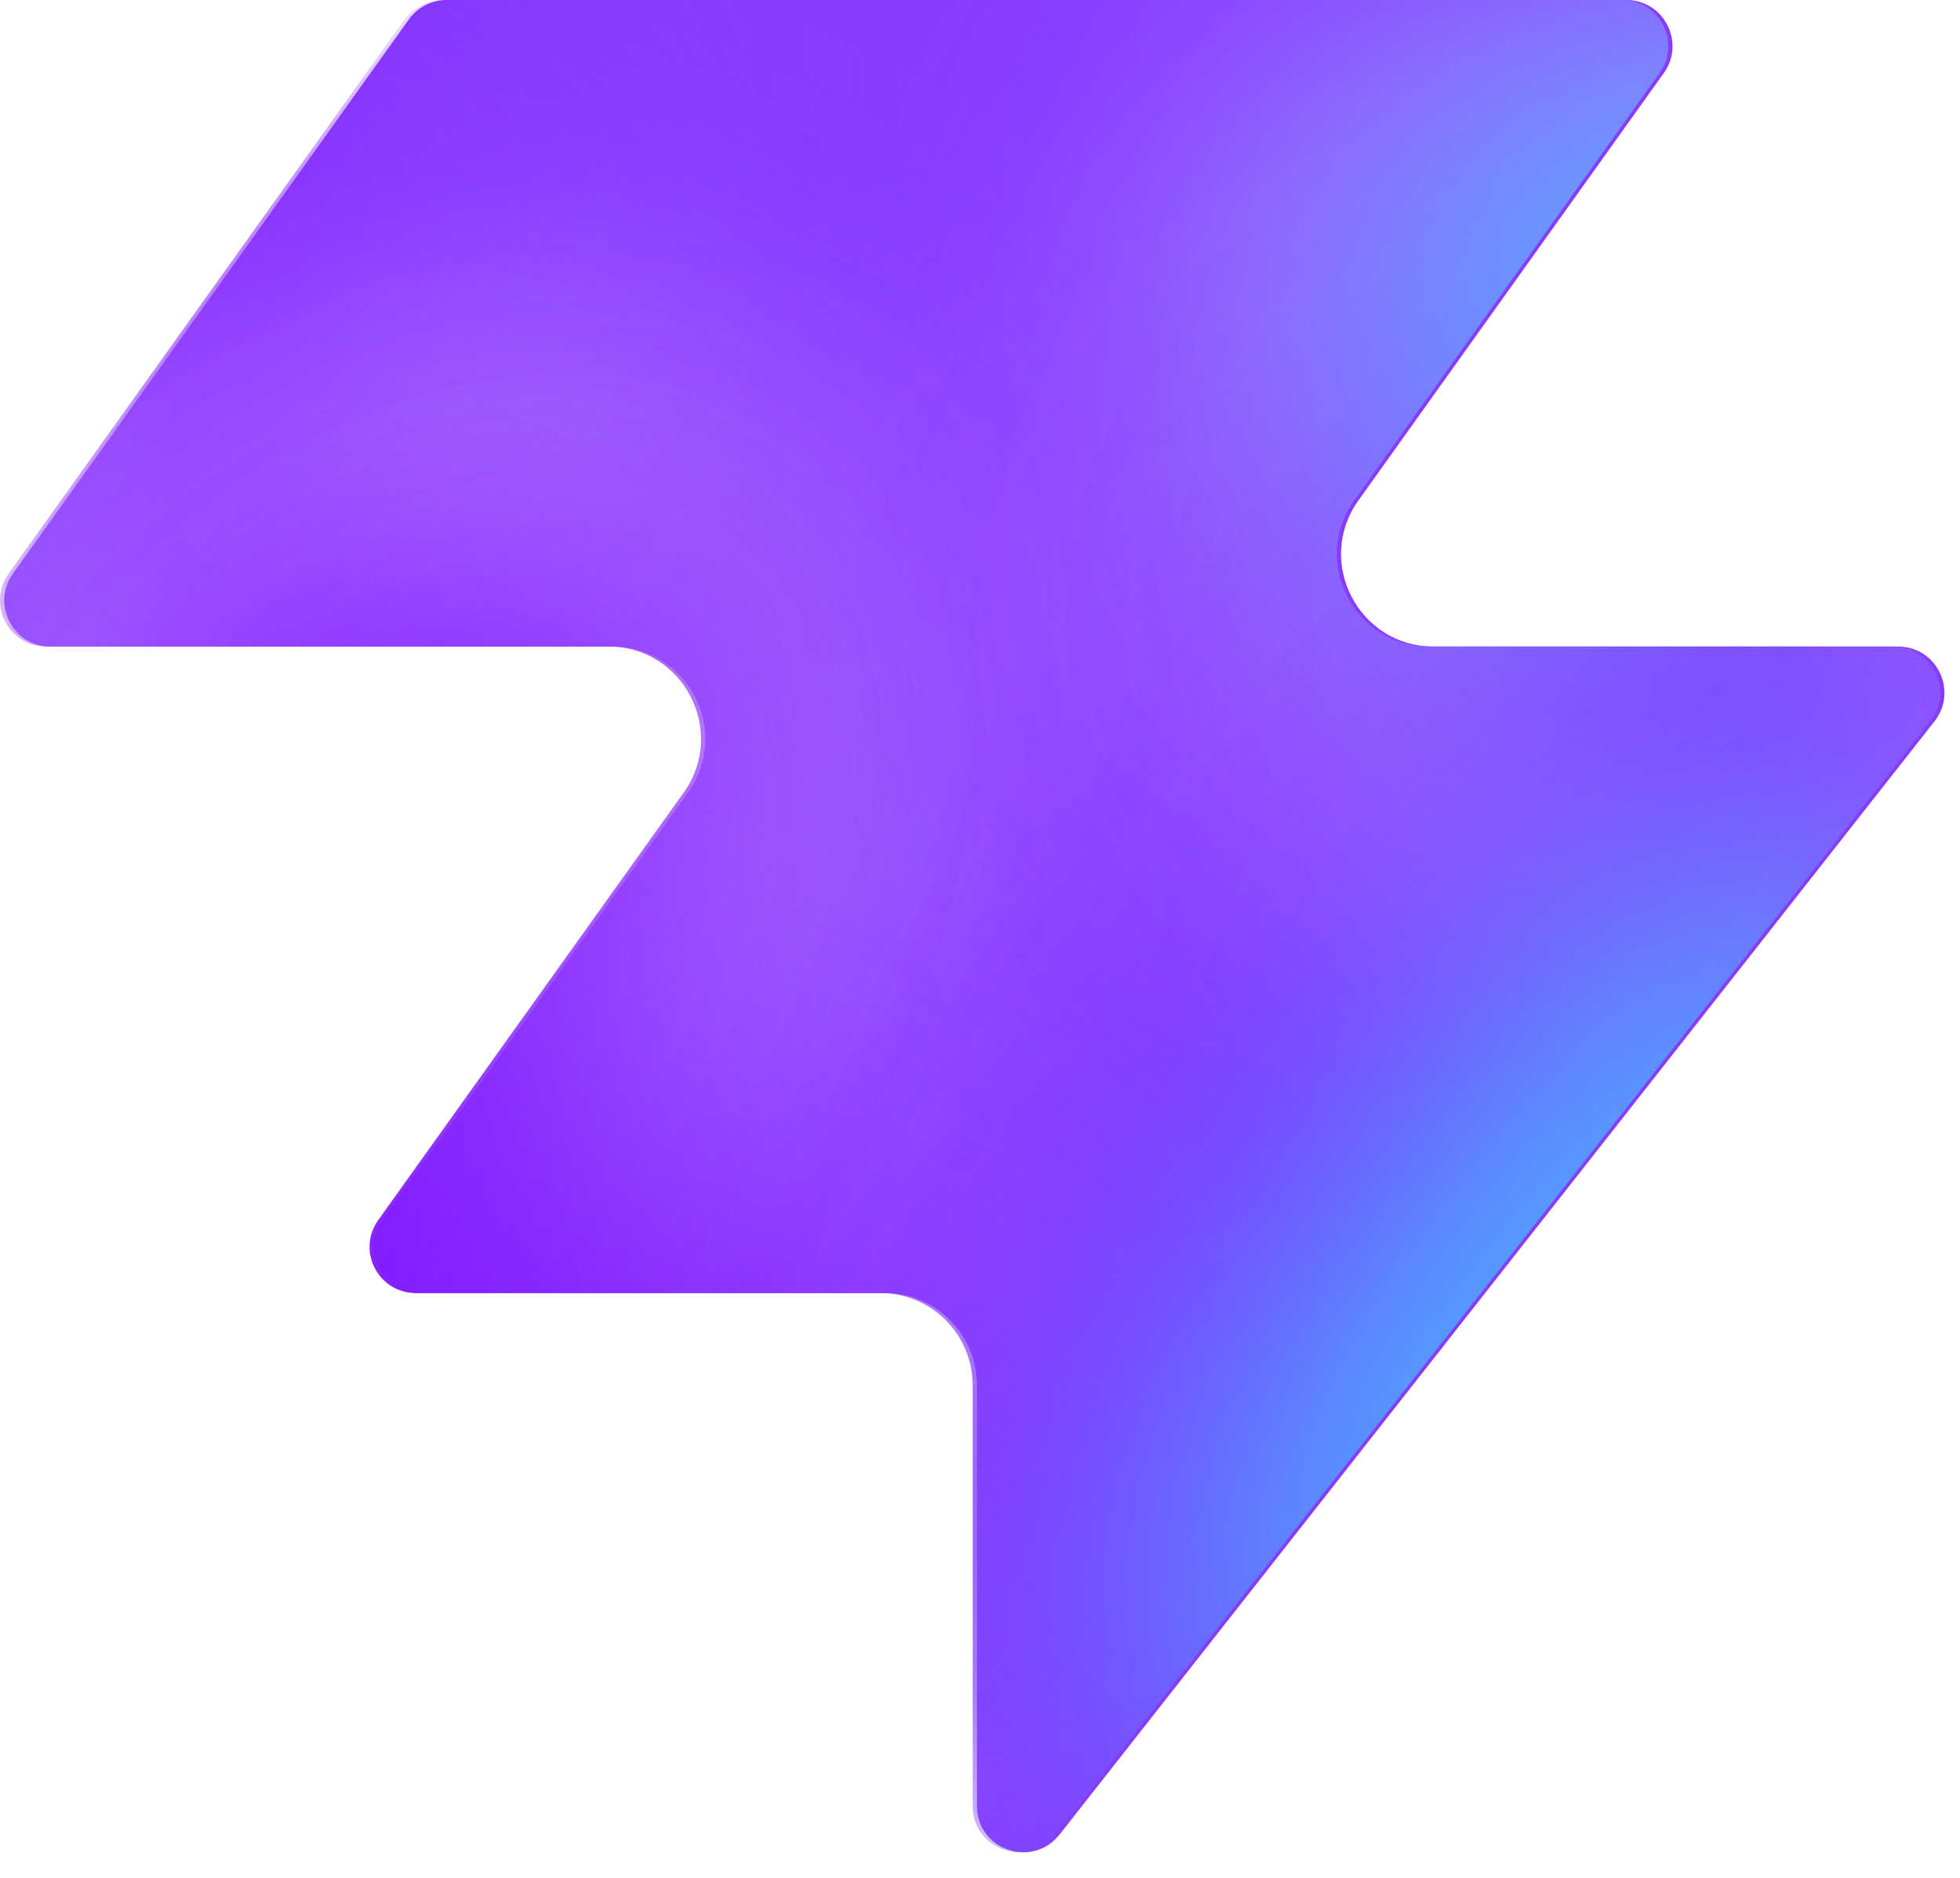
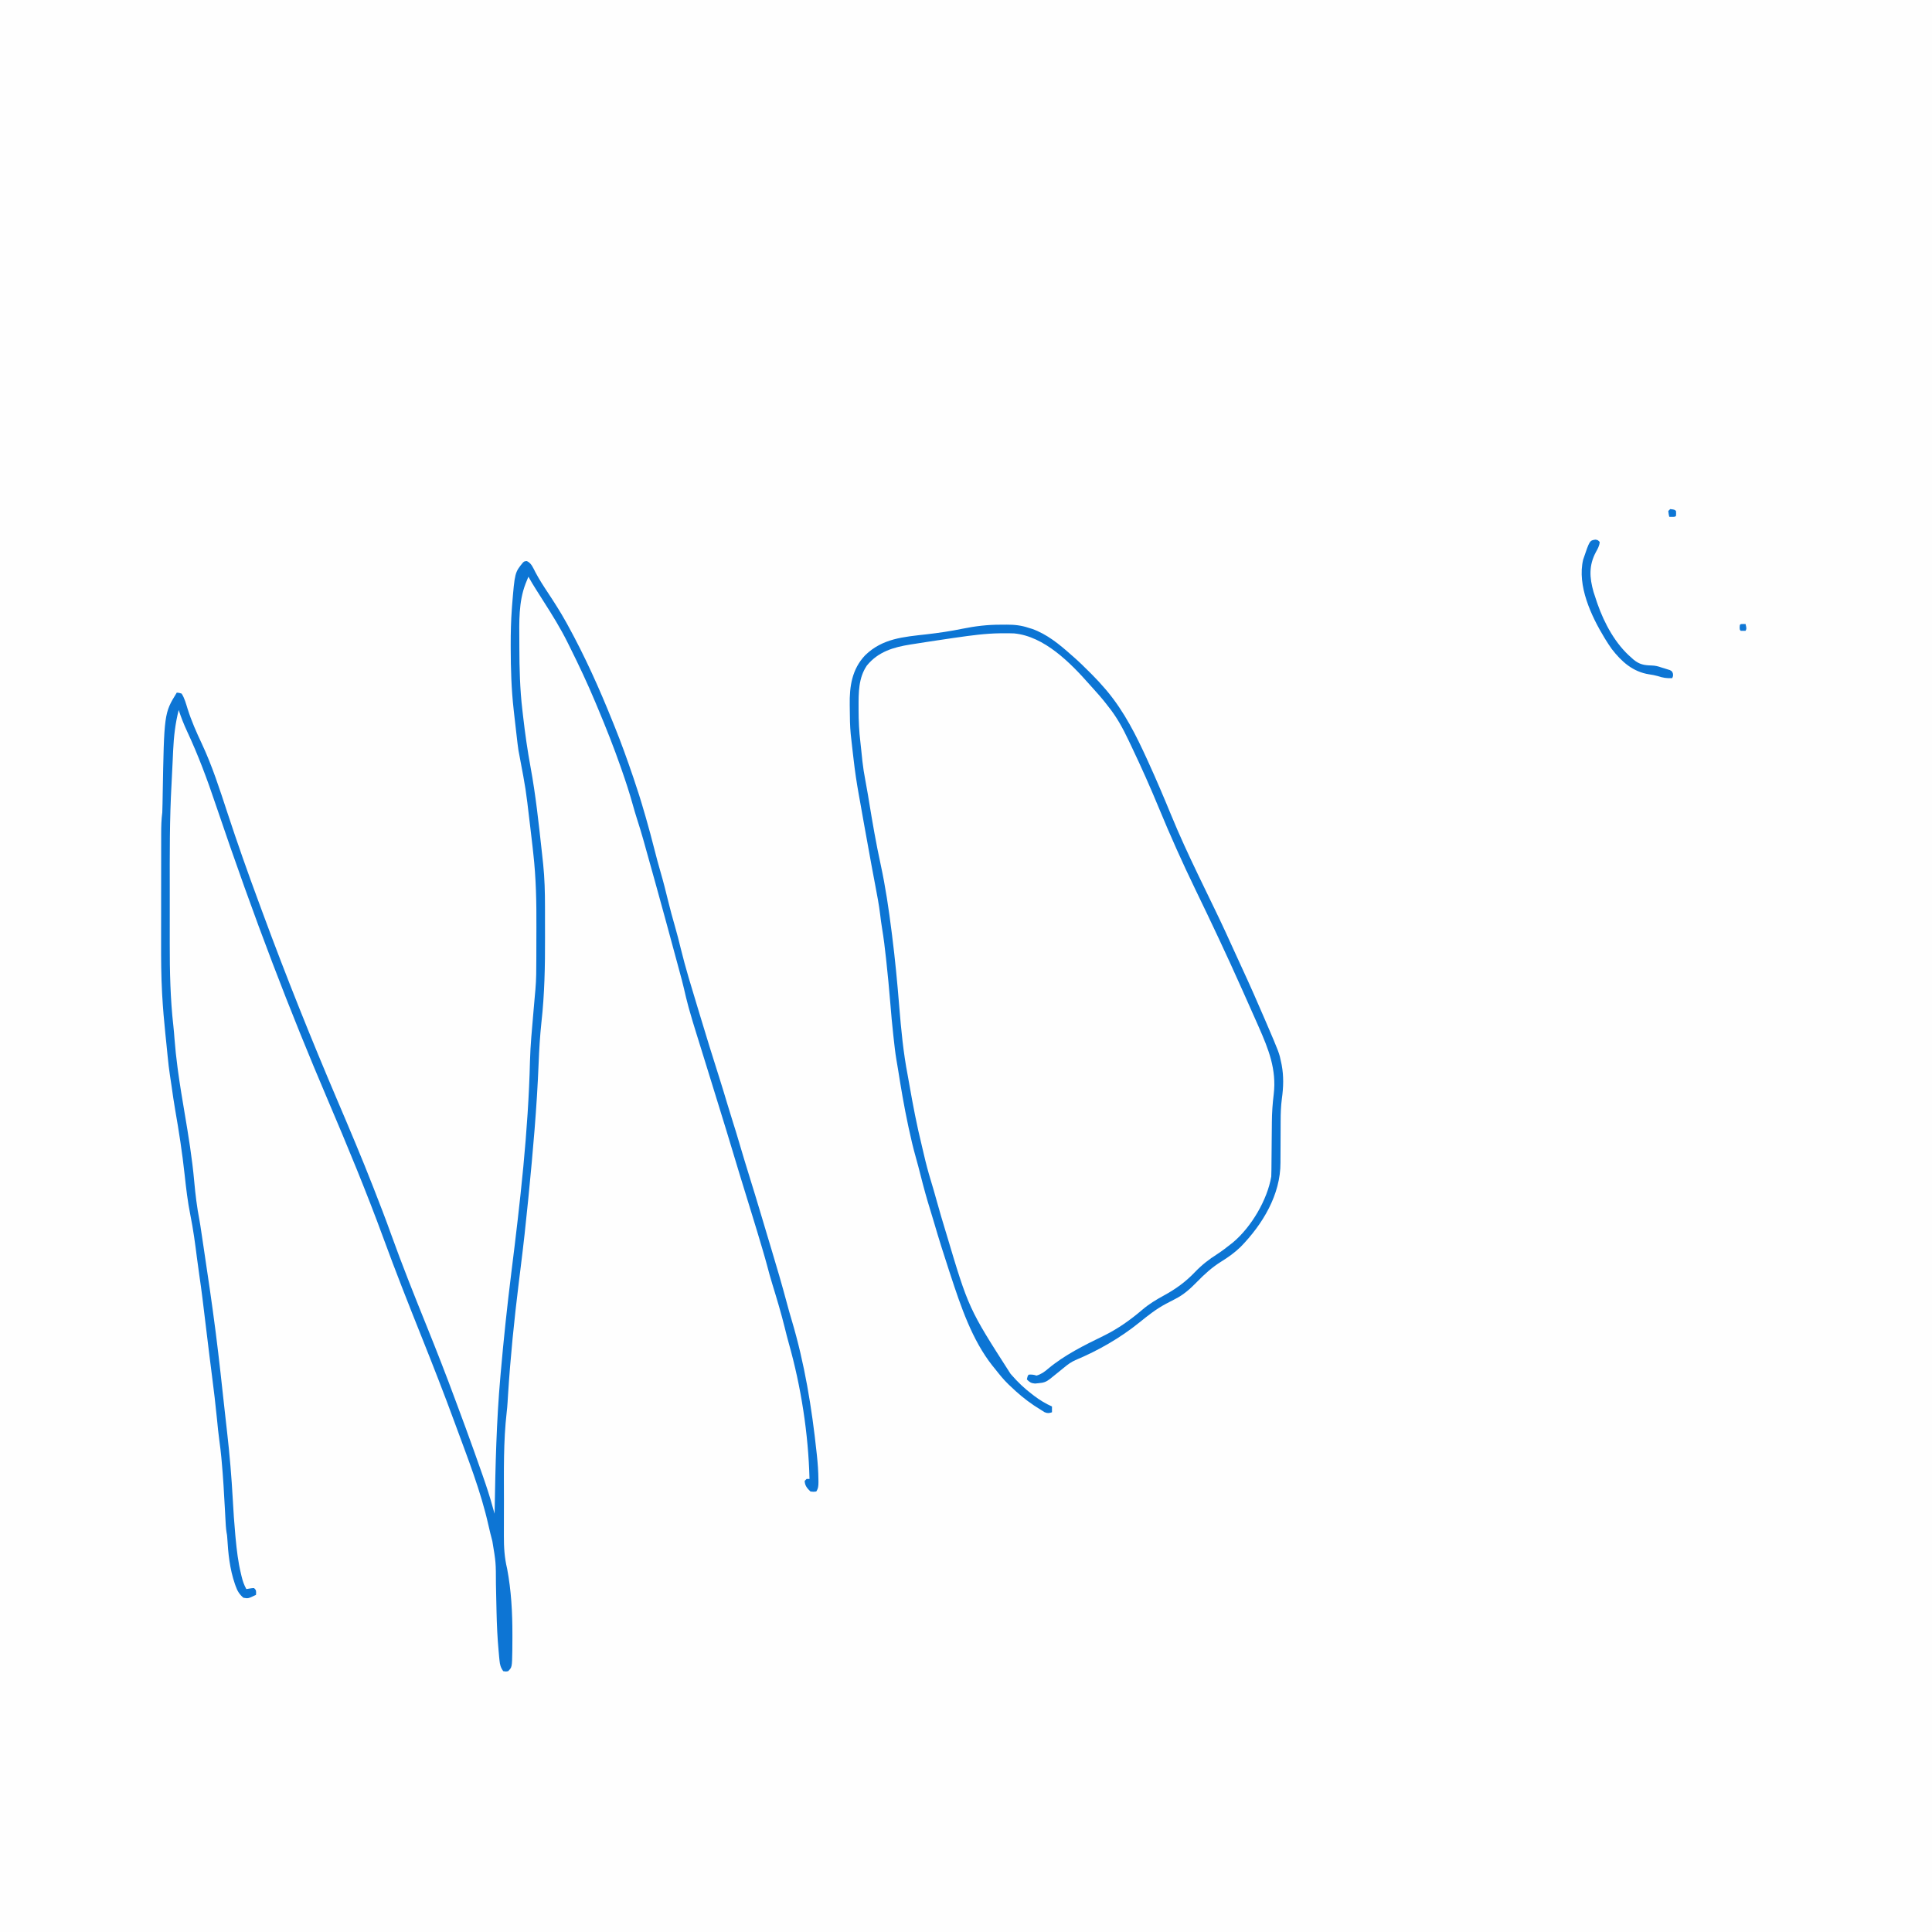
- <svg xmlns="http://www.w3.org/2000/svg" width="48" height="46" fill="none" viewBox="0 0 48 46">
-   <path fill="#863bff" d="M25.946 44.938c-.664.845-2.021.375-2.021-.698V33.937a2.26 2.26 0 0 0-2.262-2.262H10.287c-.92 0-1.456-1.04-.92-1.788l7.48-10.471c1.07-1.497 0-3.578-1.842-3.578H1.237c-.92 0-1.456-1.04-.92-1.788L10.013.474c.214-.297.556-.474.92-.474h28.894c.92 0 1.456 1.04.92 1.788l-7.48 10.471c-1.07 1.498 0 3.579 1.842 3.579h11.377c.943 0 1.473 1.088.89 1.83L25.947 44.94z" style="fill:#863bff;fill:color(display-p3 .525 .23 1);fill-opacity:1" />
-   <mask id="a" width="48" height="46" x="0" y="0" maskUnits="userSpaceOnUse" style="mask-type:alpha">
-     <path fill="#000" d="M25.842 44.938c-.664.844-2.021.375-2.021-.698V33.937a2.26 2.26 0 0 0-2.262-2.262H10.183c-.92 0-1.456-1.04-.92-1.788l7.48-10.471c1.07-1.498 0-3.579-1.842-3.579H1.133c-.92 0-1.456-1.04-.92-1.787L9.91.473c.214-.297.556-.474.92-.474h28.894c.92 0 1.456 1.04.92 1.788l-7.48 10.471c-1.07 1.498 0 3.578 1.842 3.578h11.377c.943 0 1.473 1.088.89 1.832L25.843 44.94z" style="fill:#000;fill-opacity:1" />
-   </mask>
-   <g mask="url(#a)">
-     <g filter="url(#b)">
-       <ellipse cx="5.508" cy="14.704" fill="#ede6ff" rx="5.508" ry="14.704" style="fill:#ede6ff;fill:color(display-p3 .927 .903 1);fill-opacity:1" transform="matrix(.00324 1 1 -.00324 -4.47 31.516)" />
-     </g>
-     <g filter="url(#c)">
-       <ellipse cx="10.399" cy="29.851" fill="#ede6ff" rx="10.399" ry="29.851" style="fill:#ede6ff;fill:color(display-p3 .927 .903 1);fill-opacity:1" transform="matrix(.00324 1 1 -.00324 -39.328 7.883)" />
-     </g>
-     <g filter="url(#d)">
-       <ellipse cx="5.508" cy="30.487" fill="#7e14ff" rx="5.508" ry="30.487" style="fill:#7e14ff;fill:color(display-p3 .492 .077 1);fill-opacity:1" transform="rotate(89.814 -25.913 -14.639)scale(1 -1)" />
-     </g>
-     <g filter="url(#e)">
-       <ellipse cx="5.508" cy="30.599" fill="#7e14ff" rx="5.508" ry="30.599" style="fill:#7e14ff;fill:color(display-p3 .492 .077 1);fill-opacity:1" transform="rotate(89.814 -32.644 -3.334)scale(1 -1)" />
-     </g>
-     <g filter="url(#f)">
-       <ellipse cx="5.508" cy="30.599" fill="#7e14ff" rx="5.508" ry="30.599" style="fill:#7e14ff;fill:color(display-p3 .492 .077 1);fill-opacity:1" transform="matrix(.00324 1 1 -.00324 -34.34 30.47)" />
-     </g>
-     <g filter="url(#g)">
-       <ellipse cx="14.072" cy="22.078" fill="#ede6ff" rx="14.072" ry="22.078" style="fill:#ede6ff;fill:color(display-p3 .927 .903 1);fill-opacity:1" transform="rotate(93.35 24.506 48.493)scale(-1 1)" />
-     </g>
-     <g filter="url(#h)">
-       <ellipse cx="3.47" cy="21.501" fill="#7e14ff" rx="3.47" ry="21.501" style="fill:#7e14ff;fill:color(display-p3 .492 .077 1);fill-opacity:1" transform="rotate(89.009 28.708 47.59)scale(-1 1)" />
-     </g>
-     <g filter="url(#i)">
-       <ellipse cx="3.47" cy="21.501" fill="#7e14ff" rx="3.47" ry="21.501" style="fill:#7e14ff;fill:color(display-p3 .492 .077 1);fill-opacity:1" transform="rotate(89.009 28.708 47.59)scale(-1 1)" />
-     </g>
-     <g filter="url(#j)">
-       <ellipse cx=".387" cy="8.972" fill="#7e14ff" rx="4.407" ry="29.108" style="fill:#7e14ff;fill:color(display-p3 .492 .077 1);fill-opacity:1" transform="rotate(39.51 .387 8.972)" />
-     </g>
-     <g filter="url(#k)">
-       <ellipse cx="47.523" cy="-6.092" fill="#7e14ff" rx="4.407" ry="29.108" style="fill:#7e14ff;fill:color(display-p3 .492 .077 1);fill-opacity:1" transform="rotate(37.892 47.523 -6.092)" />
-     </g>
-     <g filter="url(#l)">
-       <ellipse cx="41.412" cy="6.333" fill="#47bfff" rx="5.971" ry="9.665" style="fill:#47bfff;fill:color(display-p3 .28 .748 1);fill-opacity:1" transform="rotate(37.892 41.412 6.333)" />
-     </g>
-     <g filter="url(#m)">
-       <ellipse cx="-1.879" cy="38.332" fill="#7e14ff" rx="4.407" ry="29.108" style="fill:#7e14ff;fill:color(display-p3 .492 .077 1);fill-opacity:1" transform="rotate(37.892 -1.88 38.332)" />
-     </g>
-     <g filter="url(#n)">
-       <ellipse cx="-1.879" cy="38.332" fill="#7e14ff" rx="4.407" ry="29.108" style="fill:#7e14ff;fill:color(display-p3 .492 .077 1);fill-opacity:1" transform="rotate(37.892 -1.88 38.332)" />
-     </g>
-     <g filter="url(#o)">
-       <ellipse cx="35.651" cy="29.907" fill="#7e14ff" rx="4.407" ry="29.108" style="fill:#7e14ff;fill:color(display-p3 .492 .077 1);fill-opacity:1" transform="rotate(37.892 35.651 29.907)" />
-     </g>
-     <g filter="url(#p)">
-       <ellipse cx="38.418" cy="32.4" fill="#47bfff" rx="5.971" ry="15.297" style="fill:#47bfff;fill:color(display-p3 .28 .748 1);fill-opacity:1" transform="rotate(37.892 38.418 32.4)" />
-     </g>
-   </g>
-   <defs>
-     <filter id="b" width="60.045" height="41.654" x="-19.77" y="16.149" color-interpolation-filters="sRGB" filterUnits="userSpaceOnUse">
-       <feFlood flood-opacity="0" result="BackgroundImageFix" />
-       <feBlend in="SourceGraphic" in2="BackgroundImageFix" result="shape" />
-       <feGaussianBlur result="effect1_foregroundBlur_2002_17158" stdDeviation="7.659" />
-     </filter>
-     <filter id="c" width="90.34" height="51.437" x="-54.613" y="-7.533" color-interpolation-filters="sRGB" filterUnits="userSpaceOnUse">
-       <feFlood flood-opacity="0" result="BackgroundImageFix" />
-       <feBlend in="SourceGraphic" in2="BackgroundImageFix" result="shape" />
-       <feGaussianBlur result="effect1_foregroundBlur_2002_17158" stdDeviation="7.659" />
-     </filter>
-     <filter id="d" width="79.355" height="29.4" x="-49.64" y="2.03" color-interpolation-filters="sRGB" filterUnits="userSpaceOnUse">
-       <feFlood flood-opacity="0" result="BackgroundImageFix" />
-       <feBlend in="SourceGraphic" in2="BackgroundImageFix" result="shape" />
-       <feGaussianBlur result="effect1_foregroundBlur_2002_17158" stdDeviation="4.596" />
-     </filter>
-     <filter id="e" width="79.579" height="29.4" x="-45.045" y="20.029" color-interpolation-filters="sRGB" filterUnits="userSpaceOnUse">
-       <feFlood flood-opacity="0" result="BackgroundImageFix" />
-       <feBlend in="SourceGraphic" in2="BackgroundImageFix" result="shape" />
-       <feGaussianBlur result="effect1_foregroundBlur_2002_17158" stdDeviation="4.596" />
-     </filter>
-     <filter id="f" width="79.579" height="29.4" x="-43.513" y="21.178" color-interpolation-filters="sRGB" filterUnits="userSpaceOnUse">
-       <feFlood flood-opacity="0" result="BackgroundImageFix" />
-       <feBlend in="SourceGraphic" in2="BackgroundImageFix" result="shape" />
-       <feGaussianBlur result="effect1_foregroundBlur_2002_17158" stdDeviation="4.596" />
-     </filter>
-     <filter id="g" width="74.749" height="58.852" x="15.756" y="-17.901" color-interpolation-filters="sRGB" filterUnits="userSpaceOnUse">
-       <feFlood flood-opacity="0" result="BackgroundImageFix" />
-       <feBlend in="SourceGraphic" in2="BackgroundImageFix" result="shape" />
-       <feGaussianBlur result="effect1_foregroundBlur_2002_17158" stdDeviation="7.659" />
-     </filter>
-     <filter id="h" width="61.377" height="25.362" x="23.548" y="2.284" color-interpolation-filters="sRGB" filterUnits="userSpaceOnUse">
-       <feFlood flood-opacity="0" result="BackgroundImageFix" />
-       <feBlend in="SourceGraphic" in2="BackgroundImageFix" result="shape" />
-       <feGaussianBlur result="effect1_foregroundBlur_2002_17158" stdDeviation="4.596" />
-     </filter>
-     <filter id="i" width="61.377" height="25.362" x="23.548" y="2.284" color-interpolation-filters="sRGB" filterUnits="userSpaceOnUse">
-       <feFlood flood-opacity="0" result="BackgroundImageFix" />
-       <feBlend in="SourceGraphic" in2="BackgroundImageFix" result="shape" />
-       <feGaussianBlur result="effect1_foregroundBlur_2002_17158" stdDeviation="4.596" />
-     </filter>
-     <filter id="j" width="56.045" height="63.649" x="-27.636" y="-22.853" color-interpolation-filters="sRGB" filterUnits="userSpaceOnUse">
-       <feFlood flood-opacity="0" result="BackgroundImageFix" />
-       <feBlend in="SourceGraphic" in2="BackgroundImageFix" result="shape" />
-       <feGaussianBlur result="effect1_foregroundBlur_2002_17158" stdDeviation="4.596" />
-     </filter>
-     <filter id="k" width="54.814" height="64.646" x="20.116" y="-38.415" color-interpolation-filters="sRGB" filterUnits="userSpaceOnUse">
-       <feFlood flood-opacity="0" result="BackgroundImageFix" />
-       <feBlend in="SourceGraphic" in2="BackgroundImageFix" result="shape" />
-       <feGaussianBlur result="effect1_foregroundBlur_2002_17158" stdDeviation="4.596" />
-     </filter>
-     <filter id="l" width="33.541" height="35.313" x="24.641" y="-11.323" color-interpolation-filters="sRGB" filterUnits="userSpaceOnUse">
-       <feFlood flood-opacity="0" result="BackgroundImageFix" />
-       <feBlend in="SourceGraphic" in2="BackgroundImageFix" result="shape" />
-       <feGaussianBlur result="effect1_foregroundBlur_2002_17158" stdDeviation="4.596" />
-     </filter>
-     <filter id="m" width="54.814" height="64.646" x="-29.286" y="6.009" color-interpolation-filters="sRGB" filterUnits="userSpaceOnUse">
-       <feFlood flood-opacity="0" result="BackgroundImageFix" />
-       <feBlend in="SourceGraphic" in2="BackgroundImageFix" result="shape" />
-       <feGaussianBlur result="effect1_foregroundBlur_2002_17158" stdDeviation="4.596" />
-     </filter>
-     <filter id="n" width="54.814" height="64.646" x="-29.286" y="6.009" color-interpolation-filters="sRGB" filterUnits="userSpaceOnUse">
-       <feFlood flood-opacity="0" result="BackgroundImageFix" />
-       <feBlend in="SourceGraphic" in2="BackgroundImageFix" result="shape" />
-       <feGaussianBlur result="effect1_foregroundBlur_2002_17158" stdDeviation="4.596" />
-     </filter>
-     <filter id="o" width="54.814" height="64.646" x="8.244" y="-2.416" color-interpolation-filters="sRGB" filterUnits="userSpaceOnUse">
-       <feFlood flood-opacity="0" result="BackgroundImageFix" />
-       <feBlend in="SourceGraphic" in2="BackgroundImageFix" result="shape" />
-       <feGaussianBlur result="effect1_foregroundBlur_2002_17158" stdDeviation="4.596" />
-     </filter>
-     <filter id="p" width="39.409" height="43.623" x="18.713" y="10.588" color-interpolation-filters="sRGB" filterUnits="userSpaceOnUse">
-       <feFlood flood-opacity="0" result="BackgroundImageFix" />
-       <feBlend in="SourceGraphic" in2="BackgroundImageFix" result="shape" />
-       <feGaussianBlur result="effect1_foregroundBlur_2002_17158" stdDeviation="4.596" />
-     </filter>
-   </defs>
+ <svg xmlns="http://www.w3.org/2000/svg" version="1.1" width="2000" height="2000">
+   <path d="M0 0 C660 0 1320 0 2000 0 C2000 660 2000 1320 2000 2000 C1340 2000 680 2000 0 2000 C0 1340 0 680 0 0 Z " fill="#FEFEFE" transform="translate(0,0)" />
+   <path d="M0 0 C4.795 2.169 6.526 7.102 8.898 11.602 C12.806 18.968 17.251 25.879 21.875 32.812 C28.446 42.763 34.842 52.754 40.625 63.188 C41.163 64.158 41.7 65.128 42.254 66.127 C60.022 98.378 74.876 131.47 88.596 165.628 C89.526 167.941 90.46 170.253 91.395 172.563 C97.986 188.882 103.873 205.412 109.562 222.062 C109.88 222.992 110.198 223.921 110.526 224.878 C114.515 236.571 118.23 248.308 121.625 260.188 C122.13 261.909 122.637 263.631 123.145 265.352 C126.367 276.42 129.295 287.555 132.145 298.725 C134.187 306.728 136.295 314.7 138.625 322.625 C141.41 332.112 143.779 341.694 146.143 351.292 C148.407 360.469 150.81 369.584 153.474 378.654 C155.645 386.099 157.532 393.606 159.358 401.143 C164.279 421.309 170.454 441.135 176.451 460.999 C177.193 463.455 177.933 465.911 178.674 468.366 C185.464 490.886 192.352 513.369 199.536 535.766 C202.29 544.418 204.912 553.11 207.5 561.812 C209.502 568.52 211.563 575.205 213.688 581.875 C215.545 587.711 217.349 593.557 219.062 599.438 C223.088 613.246 227.329 626.99 231.566 640.734 C231.827 641.58 232.088 642.426 232.356 643.298 C233.661 647.53 234.966 651.762 236.274 655.993 C239.094 665.131 241.852 674.284 244.535 683.463 C245.857 687.981 247.205 692.492 248.562 697 C248.936 698.243 248.936 698.243 249.317 699.511 C250.573 703.694 251.833 707.877 253.094 712.059 C258.69 730.633 264.152 749.23 269.143 767.978 C270.698 773.806 272.313 779.603 274.062 785.375 C287.522 830.426 295.04 876.495 300 923.188 C300.086 923.972 300.171 924.757 300.26 925.565 C301.176 934.065 301.781 942.511 301.852 951.062 C301.862 951.818 301.873 952.574 301.884 953.352 C301.873 957.116 301.733 959.997 299.625 963.188 C296.938 963.562 296.938 963.562 293.625 963.188 C290.2 959.915 287.76 957.054 287.625 952.188 C288.285 951.528 288.945 950.867 289.625 950.188 C290.615 950.188 291.605 950.188 292.625 950.188 C291.448 903.359 283.848 854.484 271.094 809.453 C269.657 804.37 268.377 799.256 267.125 794.125 C263.328 778.706 258.75 763.526 254.09 748.35 C252.172 742.075 250.412 735.787 248.765 729.435 C247.417 724.344 245.941 719.292 244.465 714.238 C244.159 713.19 243.853 712.142 243.537 711.062 C240.182 699.616 236.693 688.213 233.188 676.812 C232.522 674.643 231.856 672.473 231.191 670.303 C227.585 658.549 223.965 646.799 220.34 635.051 C217.55 625.987 214.827 616.902 212.12 607.812 C208.369 595.246 204.492 582.718 200.625 570.188 C200.288 569.096 199.951 568.005 199.604 566.88 C197.57 560.292 195.535 553.704 193.498 547.117 C192.404 543.579 191.311 540.041 190.218 536.503 C186.757 525.305 183.292 514.109 179.809 502.918 C178.937 500.115 178.066 497.313 177.195 494.51 C176.66 492.79 176.124 491.071 175.587 489.352 C172.91 480.786 170.304 472.208 167.895 463.562 C167.695 462.849 167.496 462.135 167.291 461.399 C165.544 455.051 164.058 448.649 162.578 442.234 C161.273 436.627 159.771 431.075 158.258 425.521 C157.51 422.762 156.768 420.002 156.027 417.242 C152.503 404.117 148.947 391 145.363 377.891 C144.605 375.115 143.849 372.339 143.094 369.562 C140.168 358.814 137.216 348.073 134.225 337.342 C133.632 335.212 133.04 333.081 132.449 330.949 C129.119 318.937 125.765 306.932 122.395 294.931 C121.761 292.671 121.13 290.41 120.5 288.148 C118.489 280.992 116.284 273.91 114.015 266.832 C112.445 261.895 110.973 256.943 109.59 251.951 C106.263 239.979 102.411 228.228 98.312 216.5 C97.972 215.521 97.631 214.542 97.28 213.533 C90.073 192.893 82.05 172.623 73.583 152.47 C72.677 150.31 71.774 148.149 70.872 145.988 C62.782 126.637 53.859 107.724 44.507 88.957 C43.698 87.333 42.892 85.708 42.086 84.082 C34.84 69.533 26.376 55.872 17.625 42.188 C15.913 39.491 14.204 36.792 12.498 34.092 C11.495 32.506 10.489 30.921 9.481 29.337 C6.738 25.017 4.129 20.651 1.625 16.188 C0.998 17.728 0.373 19.27 -0.25 20.812 C-0.598 21.671 -0.946 22.53 -1.305 23.414 C-8.618 42.364 -7.877 63.002 -7.762 83.013 C-7.75 85.216 -7.743 87.419 -7.737 89.622 C-7.67 111.18 -7.174 132.588 -4.631 154.015 C-4.359 156.319 -4.099 158.624 -3.839 160.93 C-1.824 178.665 0.704 196.25 3.941 213.802 C9.18 242.353 12.281 271.284 15.438 300.125 C15.595 301.562 15.595 301.562 15.756 303.027 C16.057 305.777 16.352 308.527 16.645 311.277 C16.73 312.06 16.815 312.843 16.903 313.649 C18.436 328.305 18.787 342.842 18.793 357.562 C18.796 359.619 18.8 361.676 18.803 363.732 C18.809 368.032 18.811 372.332 18.81 376.632 C18.81 380.974 18.817 385.315 18.831 389.657 C18.922 419.071 18.391 448.103 15.125 477.359 C13.621 491.377 12.786 505.47 12.23 519.555 C10.413 565.479 6.321 611.203 1.822 656.93 C1.651 658.666 1.48 660.403 1.31 662.14 C-0.951 685.196 -3.494 708.2 -6.375 731.188 C-6.886 735.298 -7.394 739.409 -7.902 743.52 C-8.019 744.463 -8.136 745.407 -8.256 746.379 C-13.052 785.293 -17.011 824.264 -19.475 863.398 C-19.53 864.264 -19.585 865.13 -19.641 866.023 C-19.741 867.61 -19.838 869.198 -19.932 870.787 C-20.146 874.252 -20.432 877.667 -20.846 881.117 C-24.309 911.349 -23.725 942.235 -23.691 972.608 C-23.685 978.264 -23.702 983.918 -23.725 989.574 C-23.74 994.013 -23.741 998.451 -23.738 1002.89 C-23.738 1004.977 -23.743 1007.063 -23.753 1009.15 C-23.804 1020.953 -23.143 1031.699 -20.375 1043.188 C-16.109 1065.806 -14.897 1088.525 -14.938 1111.5 C-14.938 1113.227 -14.938 1113.227 -14.938 1114.988 C-14.944 1118.301 -14.969 1121.613 -15.004 1124.926 C-15.012 1126.389 -15.012 1126.389 -15.021 1127.882 C-15.312 1145.125 -15.312 1145.125 -19.375 1149.188 C-21.812 1149.625 -21.812 1149.625 -24.375 1149.188 C-27.082 1145.563 -27.853 1142.542 -28.289 1138.086 C-28.41 1136.889 -28.53 1135.692 -28.655 1134.458 C-28.769 1133.173 -28.883 1131.887 -29 1130.562 C-29.062 1129.894 -29.125 1129.225 -29.189 1128.535 C-30.47 1114.767 -31.07 1101.01 -31.375 1087.188 C-31.393 1086.364 -31.412 1085.541 -31.431 1084.693 C-31.493 1081.911 -31.555 1079.13 -31.617 1076.348 C-31.639 1075.386 -31.66 1074.425 -31.682 1073.435 C-31.789 1068.638 -31.891 1063.84 -31.983 1059.042 C-32.018 1036.62 -32.018 1036.62 -35.688 1014.625 C-36.145 1012.839 -36.602 1011.052 -37.059 1009.266 C-37.284 1008.405 -37.509 1007.545 -37.742 1006.658 C-38.487 1003.749 -39.147 1000.827 -39.797 997.895 C-47.681 962.745 -61.123 928.871 -73.5 895.125 C-73.849 894.172 -74.198 893.219 -74.558 892.238 C-85.598 862.147 -97.258 832.315 -109.164 802.558 C-122.629 768.909 -135.922 735.226 -148.375 701.188 C-166.142 652.69 -185.911 605.055 -206.164 557.55 C-245.208 465.961 -281.114 373.058 -322.251 251.609 C-330.859 225.937 -340.178 200.942 -351.648 176.381 C-355.023 169.114 -357.942 161.823 -360.375 154.188 C-363.938 168.058 -365.488 181.954 -366.143 196.228 C-366.181 197.053 -366.219 197.878 -366.258 198.728 C-366.373 201.264 -366.487 203.801 -366.6 206.338 C-366.957 214.319 -367.314 222.299 -367.771 230.275 C-369.872 267.218 -369.682 304.18 -369.632 341.168 C-369.623 348.308 -369.63 355.449 -369.639 362.589 C-369.649 369.628 -369.65 376.667 -369.645 383.707 C-369.641 387.848 -369.641 391.989 -369.648 396.13 C-369.688 424.635 -369.089 453.246 -365.867 481.594 C-365.388 485.863 -365.058 490.138 -364.739 494.422 C-363.983 504.347 -362.942 514.205 -361.617 524.07 C-361.444 525.366 -361.27 526.662 -361.091 527.996 C-359.154 542.275 -356.774 556.48 -354.375 570.688 C-350.367 594.421 -346.445 618.198 -344.312 642.188 C-343.123 655.56 -341.49 668.927 -338.928 682.112 C-338.223 686.031 -337.638 689.963 -337.055 693.902 C-336.786 695.705 -336.518 697.508 -336.249 699.311 C-336.107 700.266 -335.965 701.222 -335.819 702.206 C-335.368 705.232 -334.916 708.258 -334.462 711.283 C-330.225 739.557 -326.018 767.83 -322.375 796.188 C-322.137 798.038 -322.137 798.038 -321.894 799.926 C-318.476 826.743 -315.608 853.629 -312.663 880.5 C-311.879 887.649 -311.082 894.795 -310.262 901.94 C-307.614 925.076 -305.68 948.153 -304.4 971.407 C-303.728 983.584 -302.937 995.731 -301.812 1007.875 C-301.698 1009.131 -301.583 1010.387 -301.464 1011.681 C-300.284 1023.999 -298.888 1036.218 -295.938 1048.25 C-295.733 1049.134 -295.529 1050.017 -295.318 1050.928 C-294.17 1055.706 -292.807 1059.869 -290.375 1064.188 C-288.457 1063.878 -288.457 1063.878 -286.5 1063.562 C-284.32 1063.211 -284.32 1063.211 -282.375 1063.188 C-280.375 1065.188 -280.375 1065.188 -280.25 1067.812 C-280.291 1068.596 -280.332 1069.38 -280.375 1070.188 C-288.42 1074.049 -288.42 1074.049 -293.375 1073.188 C-297.543 1069.693 -299.659 1066.111 -301.438 1061.062 C-301.813 1060.015 -301.813 1060.015 -302.196 1058.947 C-307.599 1043.26 -309.163 1027.349 -310.141 1010.862 C-310.334 1008.179 -310.334 1008.179 -310.859 1005.526 C-311.585 1000.827 -311.782 996.132 -312.023 991.387 C-312.141 989.205 -312.259 987.024 -312.377 984.843 C-312.438 983.704 -312.499 982.566 -312.561 981.393 C-313.457 964.702 -314.39 948.02 -315.938 931.375 C-316.052 930.13 -316.167 928.885 -316.285 927.602 C-316.832 921.94 -317.484 916.309 -318.277 910.676 C-319.305 903.192 -320.034 895.69 -320.762 888.172 C-322.219 873.229 -324.026 858.341 -325.931 843.448 C-326.643 837.869 -327.346 832.29 -328.049 826.71 C-328.227 825.302 -328.405 823.893 -328.583 822.484 C-330.199 809.693 -331.739 796.893 -333.252 784.089 C-334.983 769.453 -336.739 754.834 -338.912 740.256 C-339.856 733.908 -340.722 727.555 -341.52 721.188 C-343.382 706.374 -345.341 691.701 -348.312 677.062 C-351.103 663.184 -352.726 649.257 -354.25 635.188 C-356.686 612.696 -360.106 590.486 -364.017 568.208 C-365.42 560.128 -366.587 552.021 -367.714 543.899 C-368.255 539.995 -368.851 536.103 -369.473 532.211 C-370.476 525.765 -371.168 519.303 -371.812 512.812 C-371.938 511.563 -372.064 510.313 -372.193 509.026 C-372.457 506.395 -372.719 503.765 -372.979 501.134 C-373.362 497.313 -373.761 493.495 -374.164 489.676 C-375.547 476.331 -376.692 462.987 -377.45 449.593 C-377.494 448.827 -377.537 448.062 -377.582 447.274 C-378.557 429.623 -378.655 411.996 -378.611 394.323 C-378.602 389.935 -378.604 385.547 -378.604 381.16 C-378.603 373.833 -378.595 366.506 -378.581 359.179 C-378.565 350.737 -378.56 342.294 -378.561 333.851 C-378.561 324.775 -378.554 315.698 -378.545 306.621 C-378.543 304.032 -378.542 301.444 -378.542 298.855 C-378.541 294.796 -378.535 290.737 -378.525 286.678 C-378.522 285.196 -378.521 283.715 -378.521 282.233 C-378.523 274.795 -378.343 267.564 -377.375 260.188 C-377.224 257.169 -377.169 254.154 -377.129 251.133 C-377.097 249.383 -377.066 247.633 -377.034 245.883 C-377.018 244.975 -377.003 244.066 -376.987 243.13 C-375.479 157.499 -375.479 157.499 -362.375 136.188 C-360.027 136.379 -360.027 136.379 -357.375 137.188 C-354.305 141.868 -352.793 147.795 -351.12 153.134 C-347.204 165.566 -342.033 177.194 -336.49 188.974 C-325.688 212.019 -317.963 236.189 -310.029 260.332 C-299.786 291.495 -288.922 322.381 -277.506 353.136 C-276.061 357.034 -274.625 360.935 -273.189 364.835 C-249.108 430.234 -223.146 494.897 -195.831 559.008 C-183.365 588.27 -170.96 617.563 -159.375 647.188 C-159.104 647.879 -158.833 648.571 -158.555 649.283 C-152.455 664.87 -146.393 680.471 -140.754 696.23 C-129.138 728.605 -116.379 760.491 -103.502 792.381 C-93.357 817.51 -83.516 842.72 -74.131 868.143 C-73.019 871.149 -71.9 874.153 -70.781 877.157 C-68.654 882.871 -66.541 888.59 -64.438 894.312 C-63.891 895.799 -63.891 895.799 -63.334 897.315 C-57.591 912.956 -51.988 928.643 -46.5 944.375 C-45.997 945.811 -45.997 945.811 -45.485 947.276 C-41.792 957.84 -38.313 968.385 -35.375 979.188 C-34.71 981.521 -34.043 983.855 -33.375 986.188 C-33.359 985.249 -33.343 984.311 -33.326 983.344 C-32.515 936.853 -31.479 890.525 -27.375 844.188 C-27.266 842.938 -27.157 841.688 -27.044 840.4 C-24.011 805.684 -20.357 771.059 -16.035 736.479 C-6.968 663.908 1.507 590.426 3.265 517.28 C3.699 501.214 5.25 485.195 6.625 469.188 C6.73 467.96 6.835 466.732 6.943 465.467 C7.352 460.695 7.768 455.923 8.195 451.152 C8.26 450.396 8.325 449.64 8.392 448.861 C8.545 447.109 8.707 445.358 8.879 443.607 C9.828 433.044 9.808 422.493 9.828 411.895 C9.831 410.879 9.834 409.863 9.837 408.816 C9.852 403.421 9.861 398.027 9.865 392.632 C9.87 388.248 9.883 383.865 9.906 379.481 C10.039 353.523 9.575 327.989 6.625 302.188 C6.356 299.703 6.087 297.219 5.819 294.735 C5.035 287.609 4.184 280.491 3.312 273.375 C3.089 271.527 3.089 271.527 2.86 269.643 C-1.083 236.033 -1.083 236.033 -7.38 202.802 C-8.379 198.363 -9.023 193.937 -9.559 189.422 C-9.709 188.195 -9.709 188.195 -9.862 186.944 C-10.997 177.59 -12.057 168.227 -13.082 158.86 C-13.268 157.165 -13.455 155.471 -13.644 153.777 C-15.998 132.685 -16.656 111.721 -16.688 90.5 C-16.691 89.333 -16.695 88.167 -16.699 86.965 C-16.719 74.364 -16.43 61.827 -15.504 49.258 C-15.43 48.227 -15.356 47.197 -15.279 46.135 C-12.474 11.845 -12.474 11.845 -3.897 1.385 C-2.375 0.188 -2.375 0.188 0 0 Z " fill="#0D75D4" transform="translate(545.375,580.8125)" />
+   <path d="M0 0 C2.137 0.003 4.272 -0.021 6.409 -0.046 C14.478 -0.083 21.686 0.676 29.374 3.316 C31 3.793 31 3.793 32.659 4.281 C48.18 9.716 61.253 20.472 73.374 31.316 C74.161 31.994 74.949 32.672 75.76 33.37 C81.597 38.464 87.073 43.914 92.561 49.378 C93.322 50.134 94.083 50.89 94.866 51.669 C99.573 56.389 104.057 61.238 108.374 66.316 C109.133 67.205 109.892 68.095 110.674 69.011 C128.446 90.474 140.5 114.513 151.999 139.753 C152.509 140.872 152.509 140.872 153.031 142.013 C161.33 160.209 169.155 178.603 176.754 197.101 C185.278 217.845 194.645 238.111 204.374 258.316 C205.011 259.642 205.649 260.969 206.286 262.296 C211.364 272.861 216.473 283.412 221.604 293.952 C229.154 309.498 236.37 325.176 243.477 340.928 C245.674 345.788 247.9 350.633 250.143 355.472 C258.224 372.929 265.982 390.51 273.561 408.191 C274.242 409.777 274.242 409.777 274.937 411.395 C288.599 443.256 288.599 443.256 290.686 453.378 C290.932 454.569 290.932 454.569 291.183 455.784 C293.366 467.407 293.012 478.934 291.37 490.598 C290.348 498.369 290.092 506.023 290.099 513.852 C290.1 516.143 290.087 518.434 290.07 520.725 C290.025 527.225 289.999 533.725 289.993 540.226 C289.988 544.239 289.963 548.251 289.927 552.264 C289.918 553.769 289.915 555.274 289.921 556.779 C290.034 590.082 271.447 620.754 248.643 644.113 C242.538 650.05 235.997 654.687 228.788 659.179 C219.077 665.23 211.395 672.209 203.436 680.378 C196.204 687.768 189.67 693.656 180.374 698.316 C177.889 699.597 175.412 700.892 172.936 702.191 C171.992 702.684 171.992 702.684 171.029 703.187 C161.154 708.442 152.483 715.368 143.811 722.378 C123.912 738.451 101.248 751.412 77.659 761.304 C73.398 763.177 70.001 765.602 66.436 768.566 C65.843 769.045 65.249 769.525 64.638 770.019 C63.443 770.985 62.251 771.956 61.063 772.93 C58.62 774.933 56.153 776.905 53.686 778.878 C52.919 779.498 52.152 780.118 51.362 780.757 C47.271 783.964 44.658 784.743 39.499 785.191 C38.284 785.312 37.07 785.433 35.819 785.558 C31.731 785.27 30.258 784.134 27.374 781.316 C28.249 777.441 28.249 777.441 29.374 776.316 C32.438 776.154 34.429 776.334 37.374 777.316 C42.229 775.899 45.405 773.575 49.249 770.316 C66.407 755.936 86.978 745.818 106.999 736.066 C121.715 728.848 134.765 719.529 147.198 708.902 C154.099 703.038 161.463 698.639 169.374 694.316 C181.748 687.545 191.688 680.318 201.471 670.081 C208.61 662.661 215.898 656.975 224.586 651.474 C229.384 648.364 233.895 644.864 238.374 641.316 C239.65 640.308 239.65 640.308 240.952 639.281 C259.738 623.478 276.313 595.361 280.374 571.316 C280.477 569.051 280.529 566.783 280.547 564.516 C280.554 563.852 280.56 563.187 280.567 562.503 C280.581 561.065 280.593 559.627 280.603 558.188 C280.62 555.894 280.643 553.599 280.668 551.304 C280.739 544.781 280.798 538.257 280.85 531.733 C280.883 527.733 280.924 523.734 280.971 519.734 C280.986 518.227 280.999 516.721 281.007 515.215 C281.065 505.446 281.713 495.897 282.91 486.2 C285.985 460.451 277.612 439.539 267.374 416.316 C266.798 415.005 266.222 413.694 265.646 412.383 C261.298 402.493 256.892 392.63 252.474 382.772 C251.364 380.295 250.257 377.817 249.151 375.338 C234.003 341.405 218.171 307.834 201.959 274.398 C188.468 246.536 175.85 218.375 164.046 189.761 C155.277 168.538 145.945 147.572 136.058 126.847 C134.957 124.538 133.859 122.227 132.767 119.913 C126.685 107.072 120.318 95.373 111.374 84.316 C110.665 83.399 109.956 82.483 109.225 81.538 C105.242 76.429 101.006 71.583 96.639 66.8 C95.178 65.198 93.729 63.584 92.295 61.956 C72.572 39.603 45.45 11.916 14.129 9.015 C10.642 8.876 7.176 8.849 3.686 8.878 C1.752 8.887 1.752 8.887 -0.221 8.897 C-15.493 9.082 -30.532 11.147 -45.626 13.316 C-46.808 13.481 -47.99 13.647 -49.208 13.817 C-57.025 14.914 -64.827 16.099 -72.626 17.316 C-73.959 17.521 -75.292 17.725 -76.625 17.93 C-80.113 18.466 -83.599 19.009 -87.084 19.558 C-89.059 19.868 -91.036 20.173 -93.012 20.478 C-110.724 23.305 -126.385 27.86 -138.216 42.249 C-147.055 55.171 -146.834 70.576 -146.814 85.566 C-146.814 86.323 -146.813 87.081 -146.813 87.862 C-146.794 99.195 -146.343 110.337 -144.952 121.594 C-144.576 124.735 -144.252 127.88 -143.931 131.027 C-143.684 133.394 -143.437 135.761 -143.189 138.128 C-143.079 139.201 -142.969 140.274 -142.856 141.38 C-142.131 148.013 -141.083 154.542 -139.816 161.09 C-138.871 165.973 -138.005 170.862 -137.197 175.769 C-137.08 176.479 -136.963 177.189 -136.842 177.921 C-136.602 179.383 -136.362 180.844 -136.122 182.306 C-132.483 204.478 -128.72 226.585 -123.907 248.537 C-118.978 271.287 -115.603 294.293 -112.689 317.378 C-112.519 318.712 -112.348 320.045 -112.178 321.379 C-109.04 346.038 -106.707 370.746 -104.705 395.521 C-102.781 419.194 -100.52 442.917 -96.015 466.26 C-95.411 469.455 -94.858 472.658 -94.299 475.861 C-90.583 497.121 -86.574 518.218 -81.395 539.174 C-80.668 542.147 -79.972 545.125 -79.291 548.109 C-77.172 557.354 -74.786 566.451 -71.997 575.517 C-69.926 582.253 -68.008 589.025 -66.126 595.816 C-63.097 606.694 -59.959 617.526 -56.626 628.316 C-56.43 628.953 -56.234 629.59 -56.032 630.246 C-32.906 707.872 -32.906 707.872 10.374 775.316 C10.83 775.841 11.287 776.366 11.757 776.907 C18.06 784.139 24.717 790.494 32.374 796.316 C33.752 797.383 33.752 797.383 35.159 798.472 C40.939 802.83 46.775 806.338 53.374 809.316 C53.374 811.296 53.374 813.276 53.374 815.316 C50.275 816.285 48.797 816.491 45.752 815.234 C42.601 813.297 39.46 811.355 36.374 809.316 C35.519 808.751 35.519 808.751 34.646 808.176 C25.837 802.279 17.992 795.672 10.374 788.316 C9.391 787.393 9.391 787.393 8.389 786.452 C3.224 781.489 -1.203 775.938 -5.626 770.316 C-6.46 769.295 -7.295 768.274 -8.154 767.222 C-29.415 740.431 -41.08 705.394 -51.626 673.316 C-52.068 671.98 -52.509 670.645 -52.951 669.31 C-58.512 652.466 -63.836 635.569 -68.798 618.538 C-69.96 614.555 -71.154 610.585 -72.392 606.624 C-76.206 594.422 -79.571 582.143 -82.699 569.75 C-84.213 563.755 -85.764 557.783 -87.456 551.836 C-90.37 541.574 -92.783 531.248 -95.001 520.816 C-95.286 519.487 -95.286 519.487 -95.577 518.132 C-99.659 499.024 -102.914 479.798 -105.958 460.502 C-106.505 457.046 -107.095 453.599 -107.697 450.152 C-108.937 442.741 -109.745 435.281 -110.564 427.816 C-110.651 427.036 -110.737 426.256 -110.826 425.453 C-112.097 413.962 -113.155 402.466 -114.064 390.941 C-115.191 376.686 -116.593 362.47 -118.126 348.253 C-118.228 347.295 -118.33 346.336 -118.435 345.348 C-119.552 334.874 -120.836 324.462 -122.55 314.067 C-123.336 309.274 -123.984 304.488 -124.533 299.659 C-125.73 289.769 -127.626 280.013 -129.48 270.228 C-130.605 264.289 -131.713 258.347 -132.822 252.406 C-133.052 251.174 -133.282 249.943 -133.519 248.674 C-136.084 234.921 -138.549 221.151 -141.001 207.378 C-141.206 206.231 -141.411 205.084 -141.621 203.903 C-142.781 197.398 -143.934 190.892 -145.082 184.385 C-145.617 181.37 -146.162 178.356 -146.709 175.343 C-148.866 163.363 -150.629 151.39 -152.01 139.295 C-152.318 136.588 -152.637 133.883 -152.957 131.177 C-153.538 126.226 -154.092 121.272 -154.626 116.316 C-154.744 115.234 -154.861 114.151 -154.981 113.037 C-155.775 104.743 -155.881 96.435 -155.922 88.109 C-155.933 86.464 -155.954 84.819 -155.983 83.174 C-156.327 63.953 -153.728 46.078 -140.005 31.632 C-122.041 14.139 -100.299 12.665 -76.61 9.973 C-63.94 8.529 -51.465 6.686 -38.969 4.117 C-25.981 1.473 -13.24 -0.041 0 0 Z " fill="#0C75D4" transform="translate(1035.626,646.6843)" />
+   <path d="M0 0 C2.438 0.383 2.438 0.383 4.438 2.383 C4.211 6.404 2.414 9.423 0.502 12.899 C-6.898 26.739 -6.147 39.308 -1.938 54.133 C-0.881 57.575 0.254 60.983 1.438 64.383 C1.79 65.411 1.79 65.411 2.149 66.46 C9.299 86.867 20.789 108.178 37.438 122.383 C38.17 123.04 38.902 123.698 39.656 124.375 C45.709 129.268 50.554 130.09 58.25 130.289 C61.968 130.398 64.94 131.129 68.438 132.383 C69.369 132.661 70.301 132.94 71.262 133.227 C72.268 133.546 73.275 133.866 74.312 134.195 C75.259 134.491 76.205 134.786 77.18 135.09 C79.438 136.383 79.438 136.383 80.32 138.895 C80.438 141.383 80.438 141.383 79.438 143.383 C73.845 143.694 69.688 142.989 64.398 141.223 C61.493 140.399 58.622 139.906 55.638 139.457 C38.761 136.821 27.076 126.385 16.867 113.148 C14.59 109.959 12.485 106.723 10.438 103.383 C10.068 102.783 9.699 102.183 9.318 101.564 C-4.364 79.071 -19.119 47.468 -12.652 20.602 C-5.991 0.895 -5.991 0.895 0 0 Z " fill="#0D75D4" transform="translate(1651.562,558.6172)" />
+   <path d="M0 0 C4.556 0.556 4.556 0.556 6 2 C6.125 4.5 6.125 4.5 6 7 C5 8 5 8 1.938 8.062 C0.968 8.042 -0.001 8.021 -1 8 C-1.625 5.125 -1.625 5.125 -2 2 C-1.34 1.34 -0.68 0.68 0 0 Z " fill="#0E76D4" transform="translate(1729,527)" />
+   <path d="M0 0 C1.207 0.031 1.207 0.031 2.438 0.062 C3.562 4.812 3.562 4.812 2.438 7.062 C0.771 7.105 -0.896 7.103 -2.562 7.062 C-3.562 6.062 -3.562 6.062 -3.688 3.562 C-3.517 0.156 -3.419 0.083 0 0 Z " fill="#0F76D4" transform="translate(1804.562,645.9375)" />
</svg>
